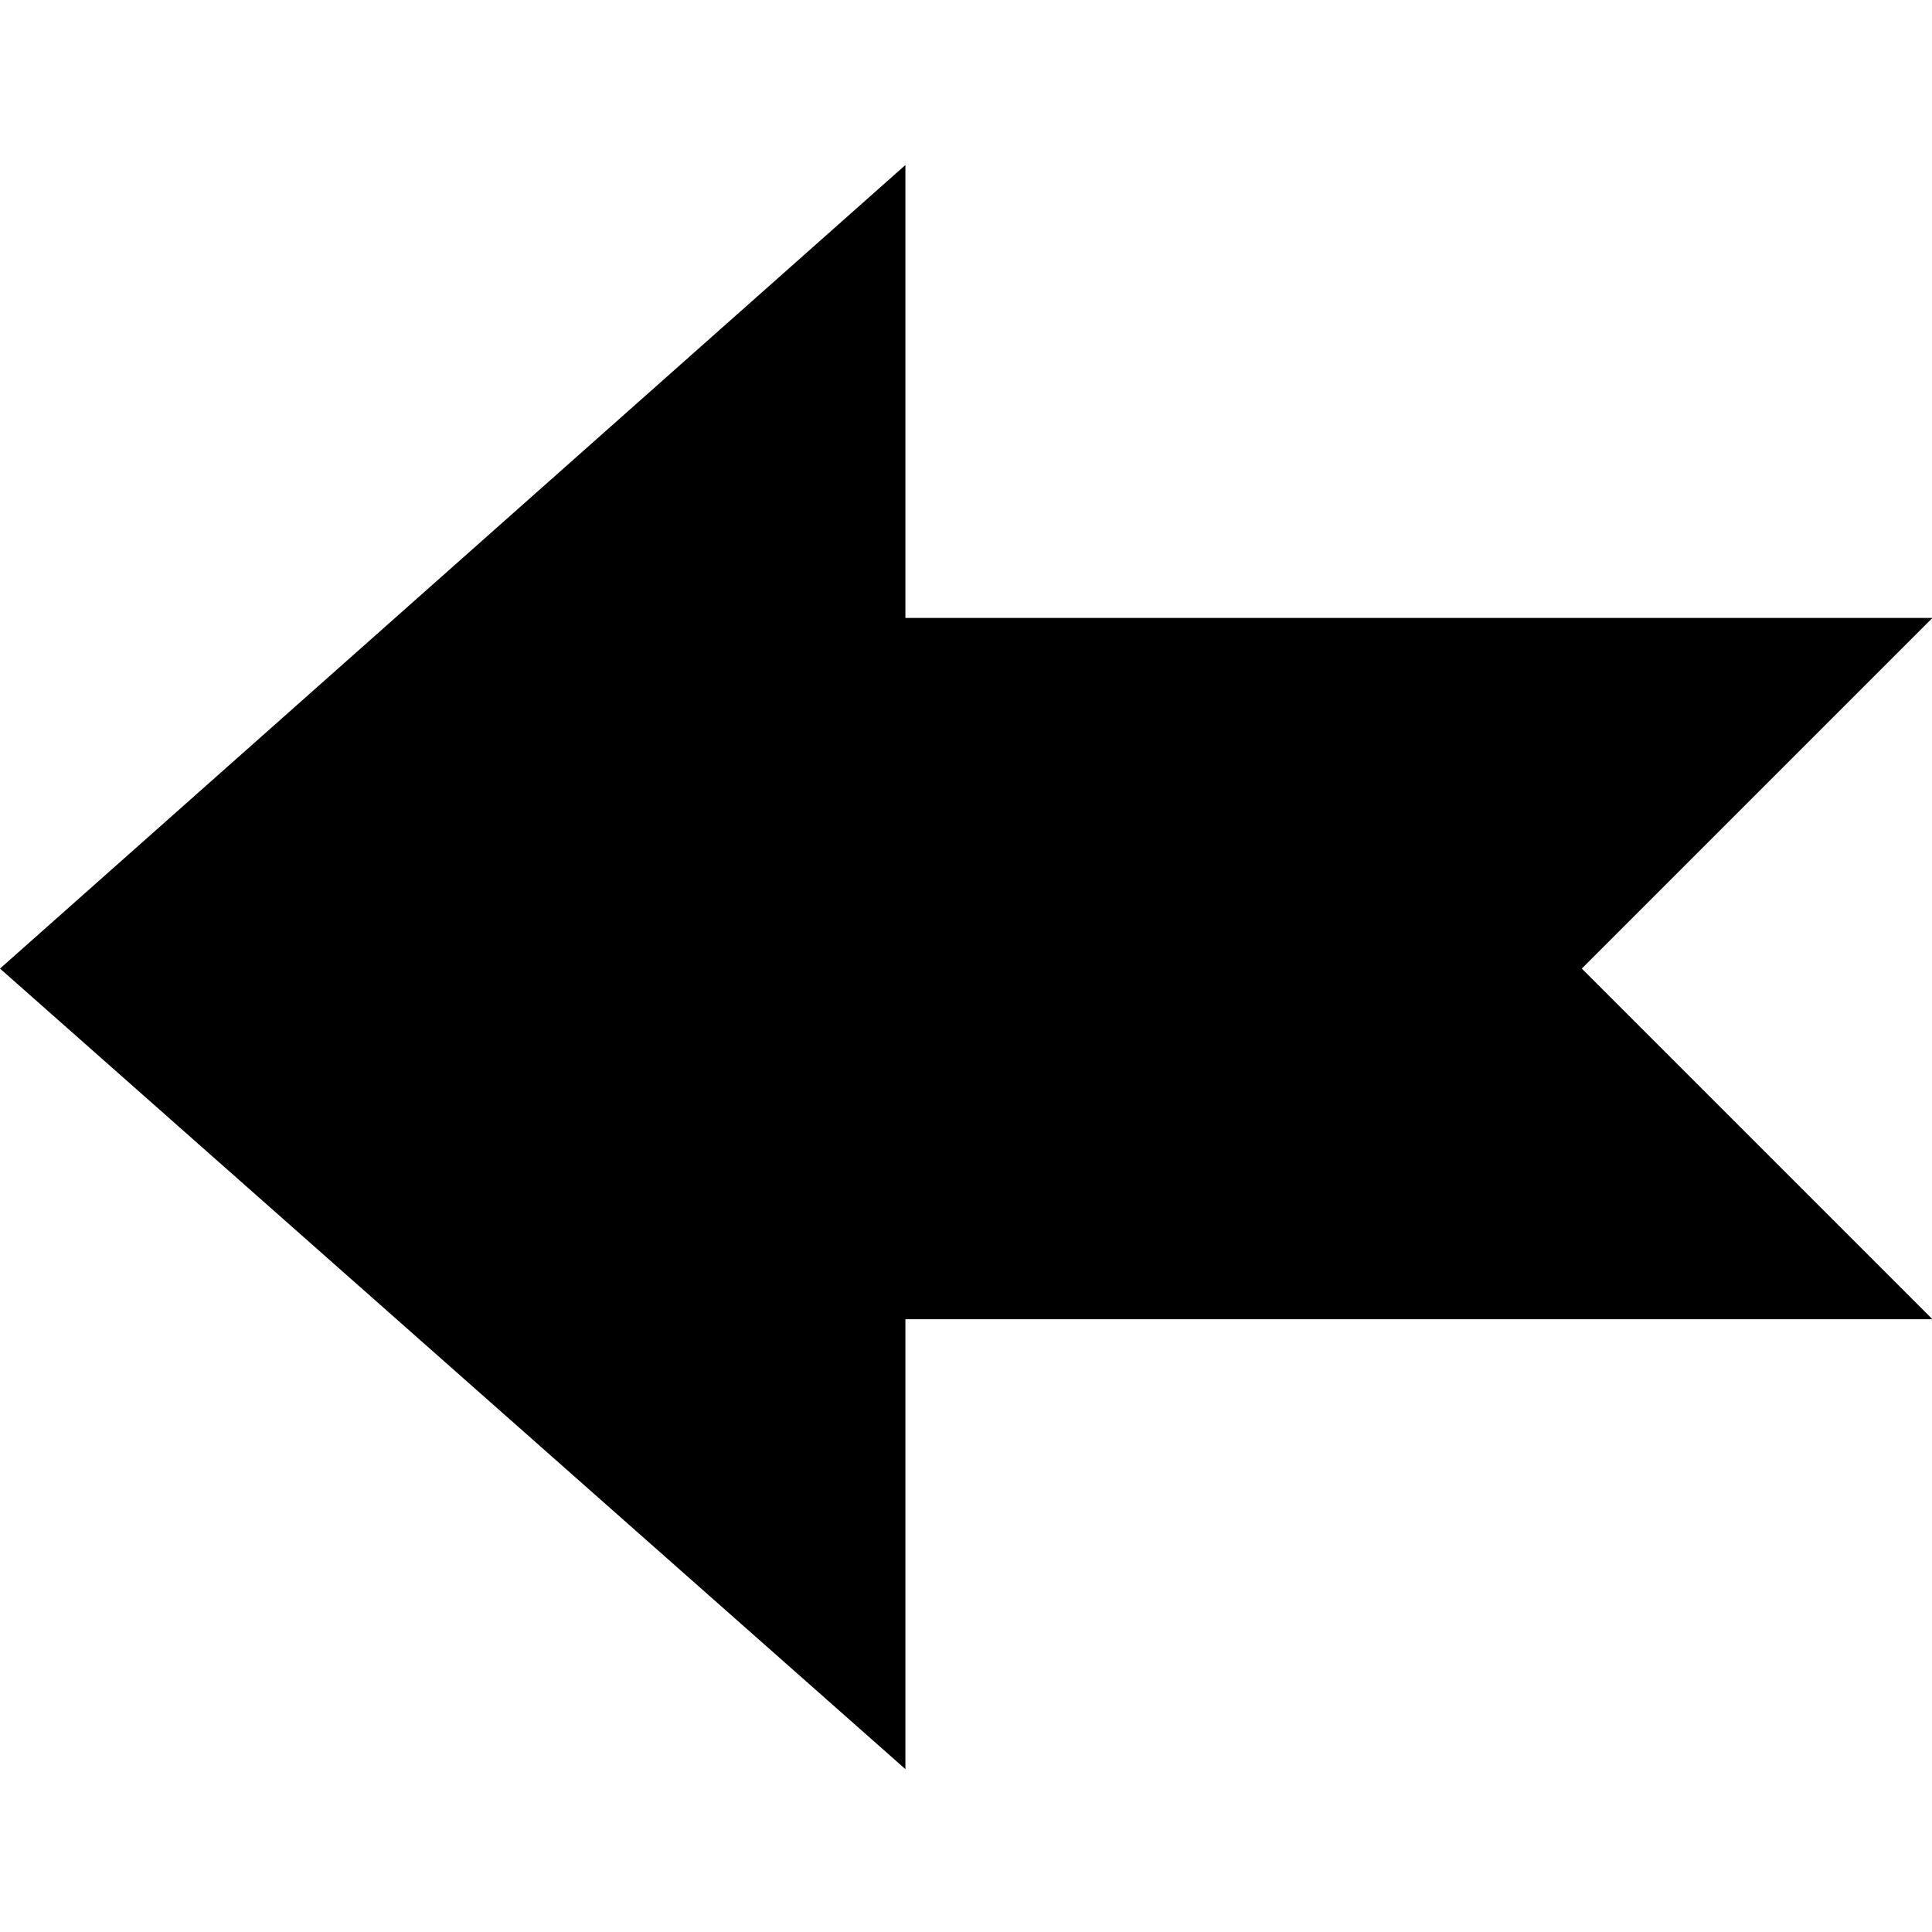
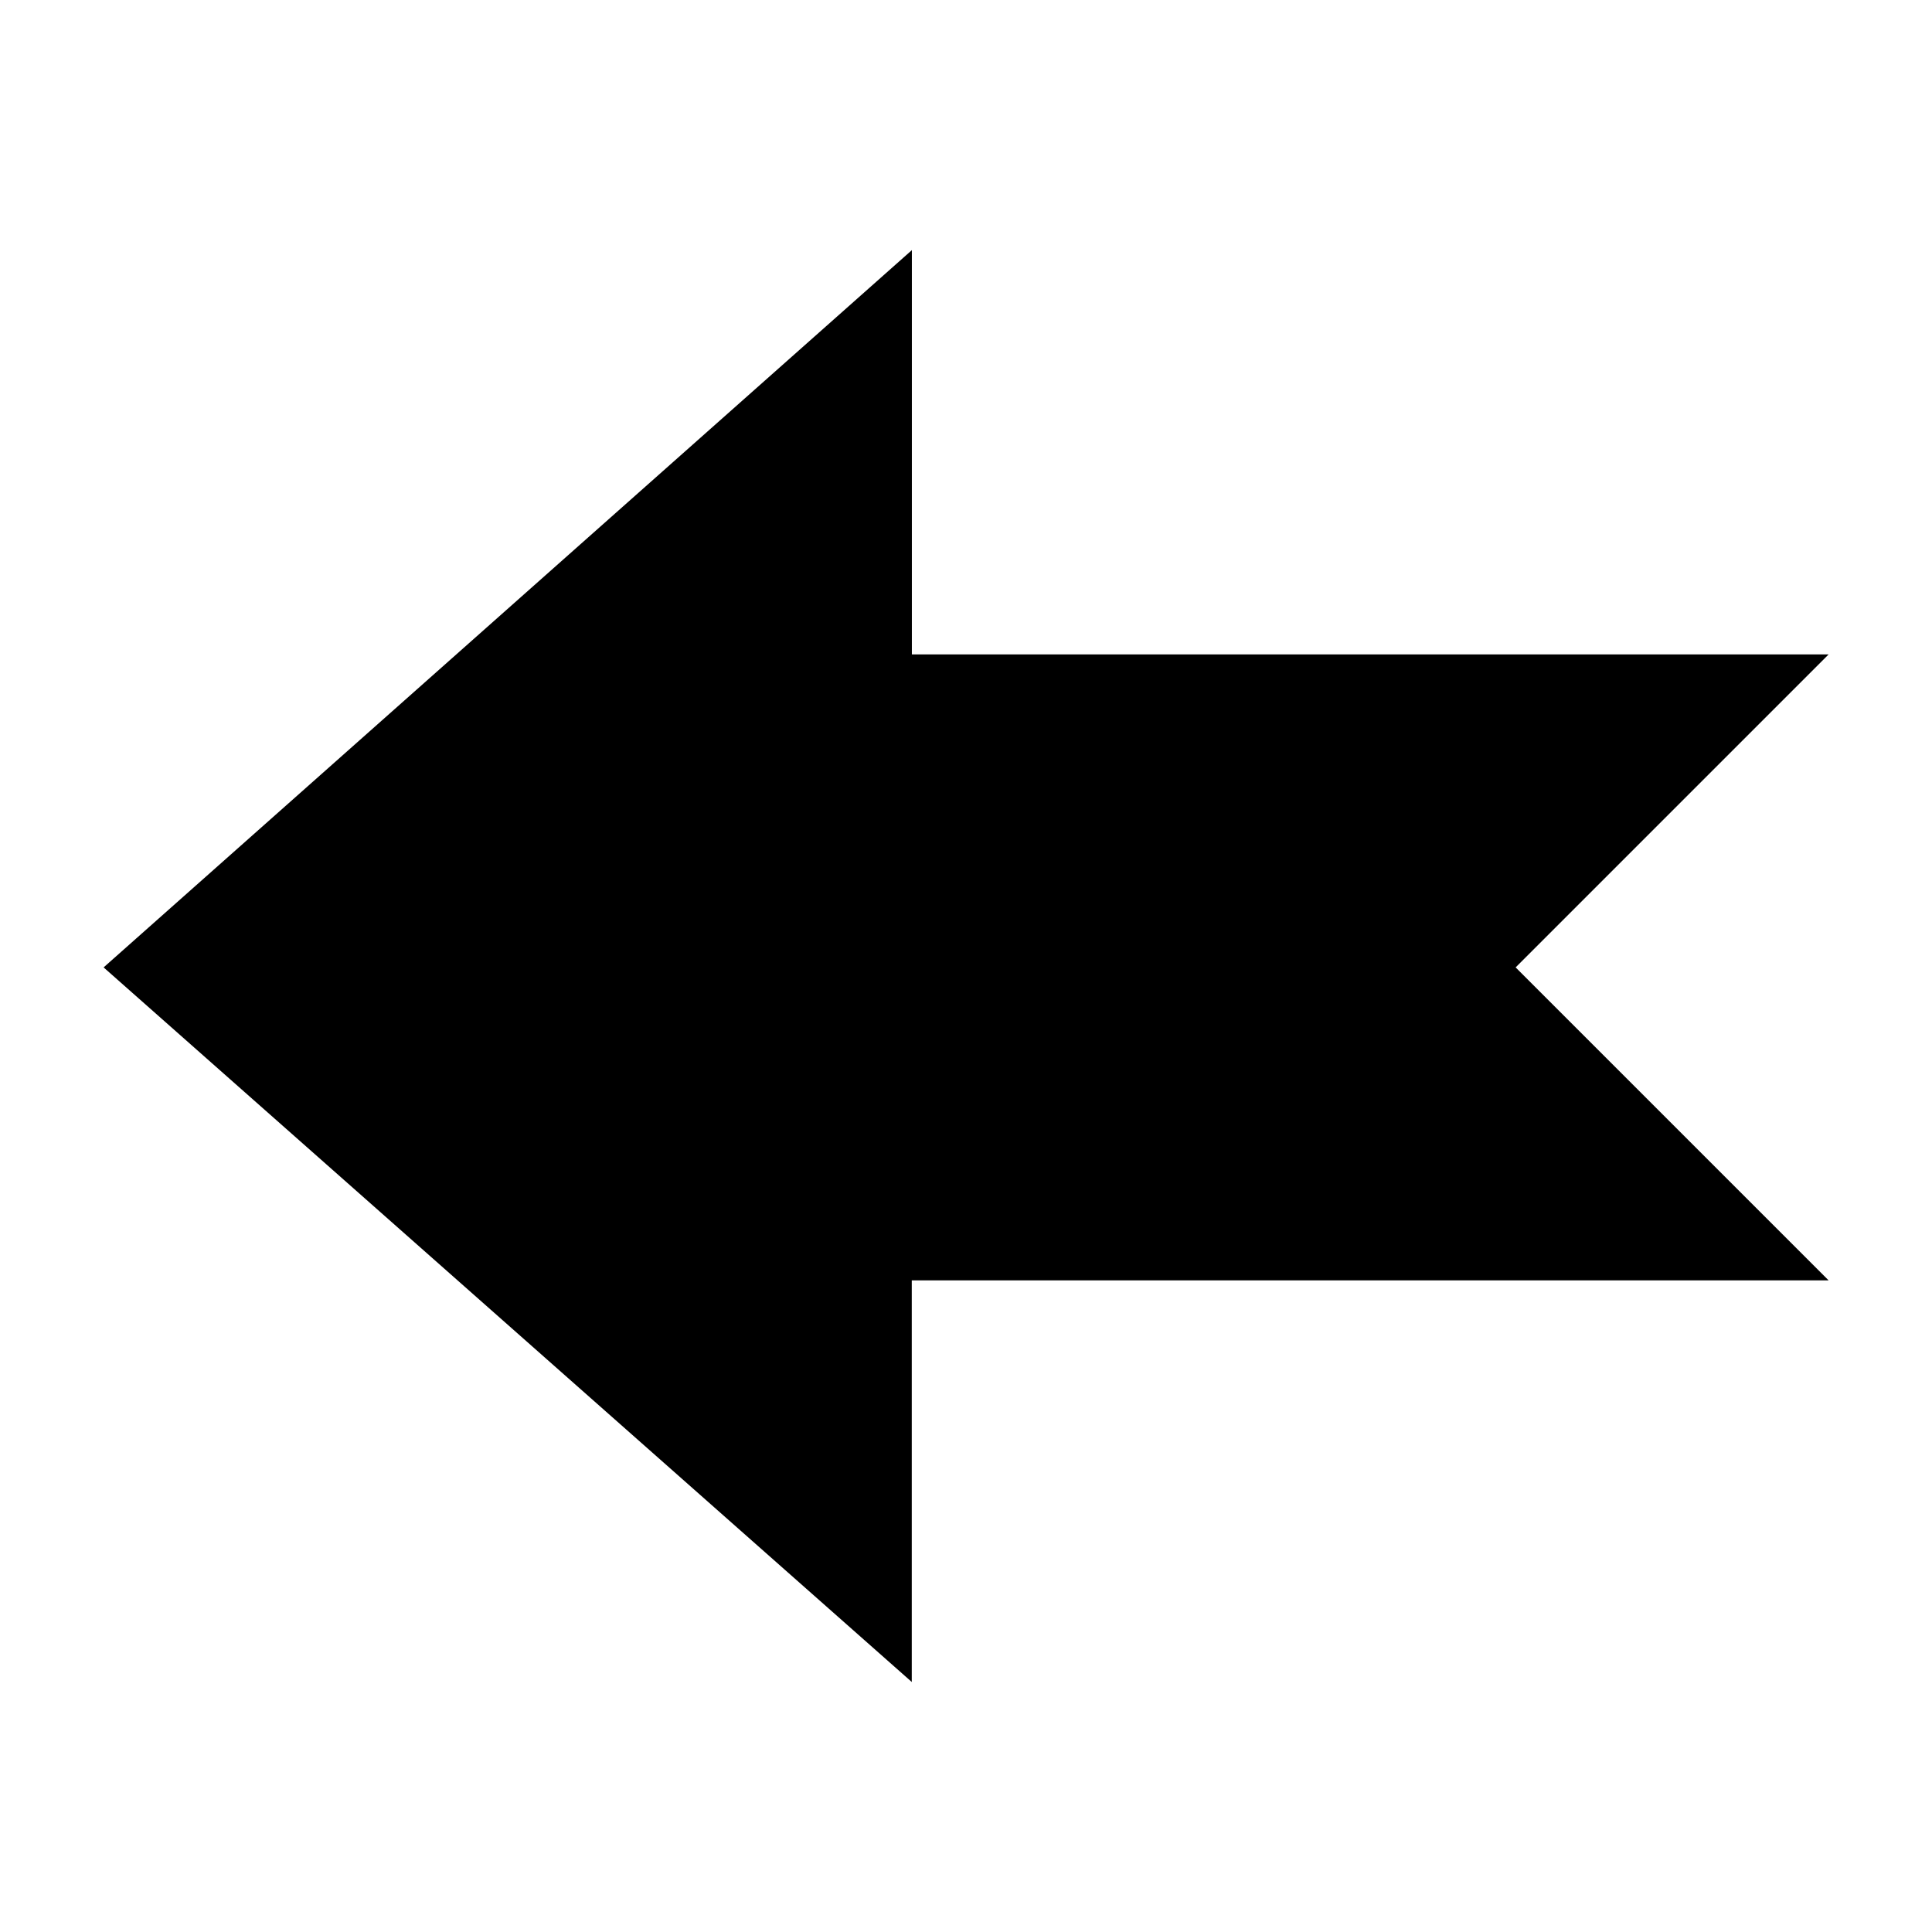
- <svg xmlns="http://www.w3.org/2000/svg" version="1.1" id="Layer_1" x="0px" y="0px" viewBox="0 0 449.6 449.5" style="enable-background:new 0 0 449.6 449.5;" xml:space="preserve">
-   <path d="M0,225.4L210.7,38.4v105.4h239l-81.6,81.6l81.6,81.6h-239v104.7L0,225.4z" />
+ <svg xmlns="http://www.w3.org/2000/svg" version="1.1" id="Layer_1" x="0px" y="0px" viewBox="0 0 1792 1792" style="enable-background:new 0 0 1792 1792;" xml:space="preserve">
+   <path d="M96.1,897.3l749.7-665.3v375h850.3l-290.3,290.3l290.3,290.3H845.7v372.5L96.1,897.3z" />
</svg>
